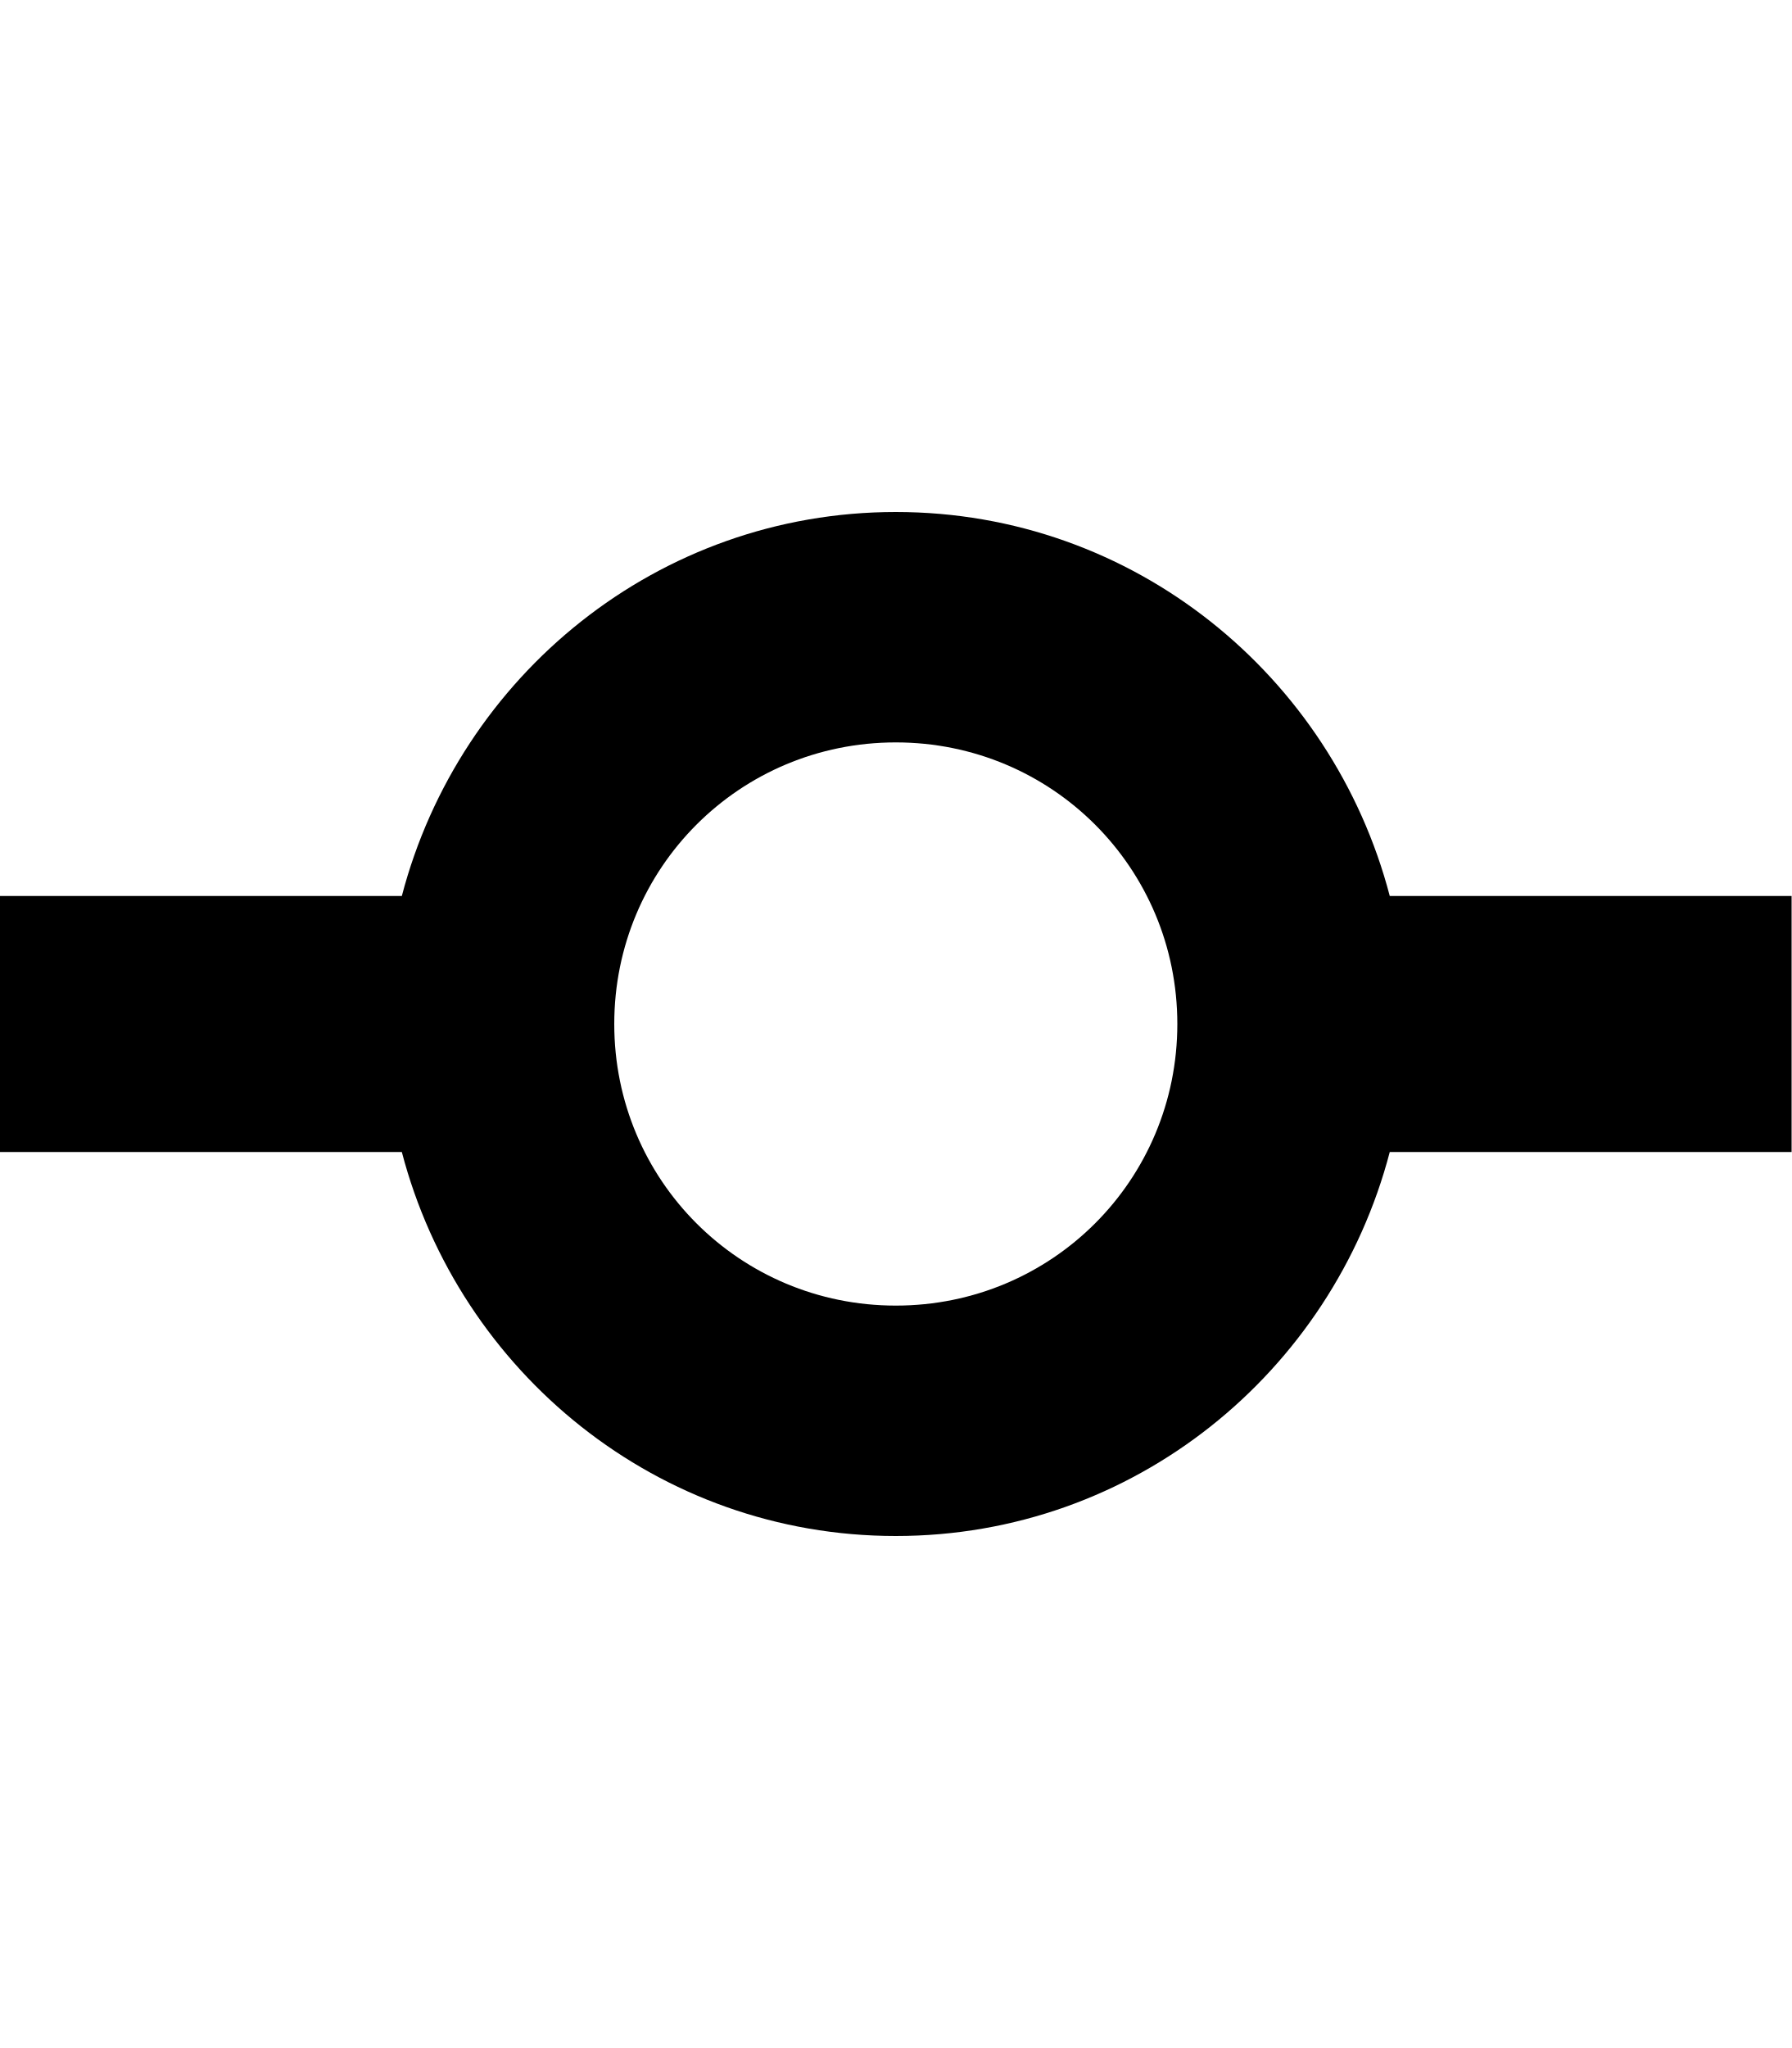
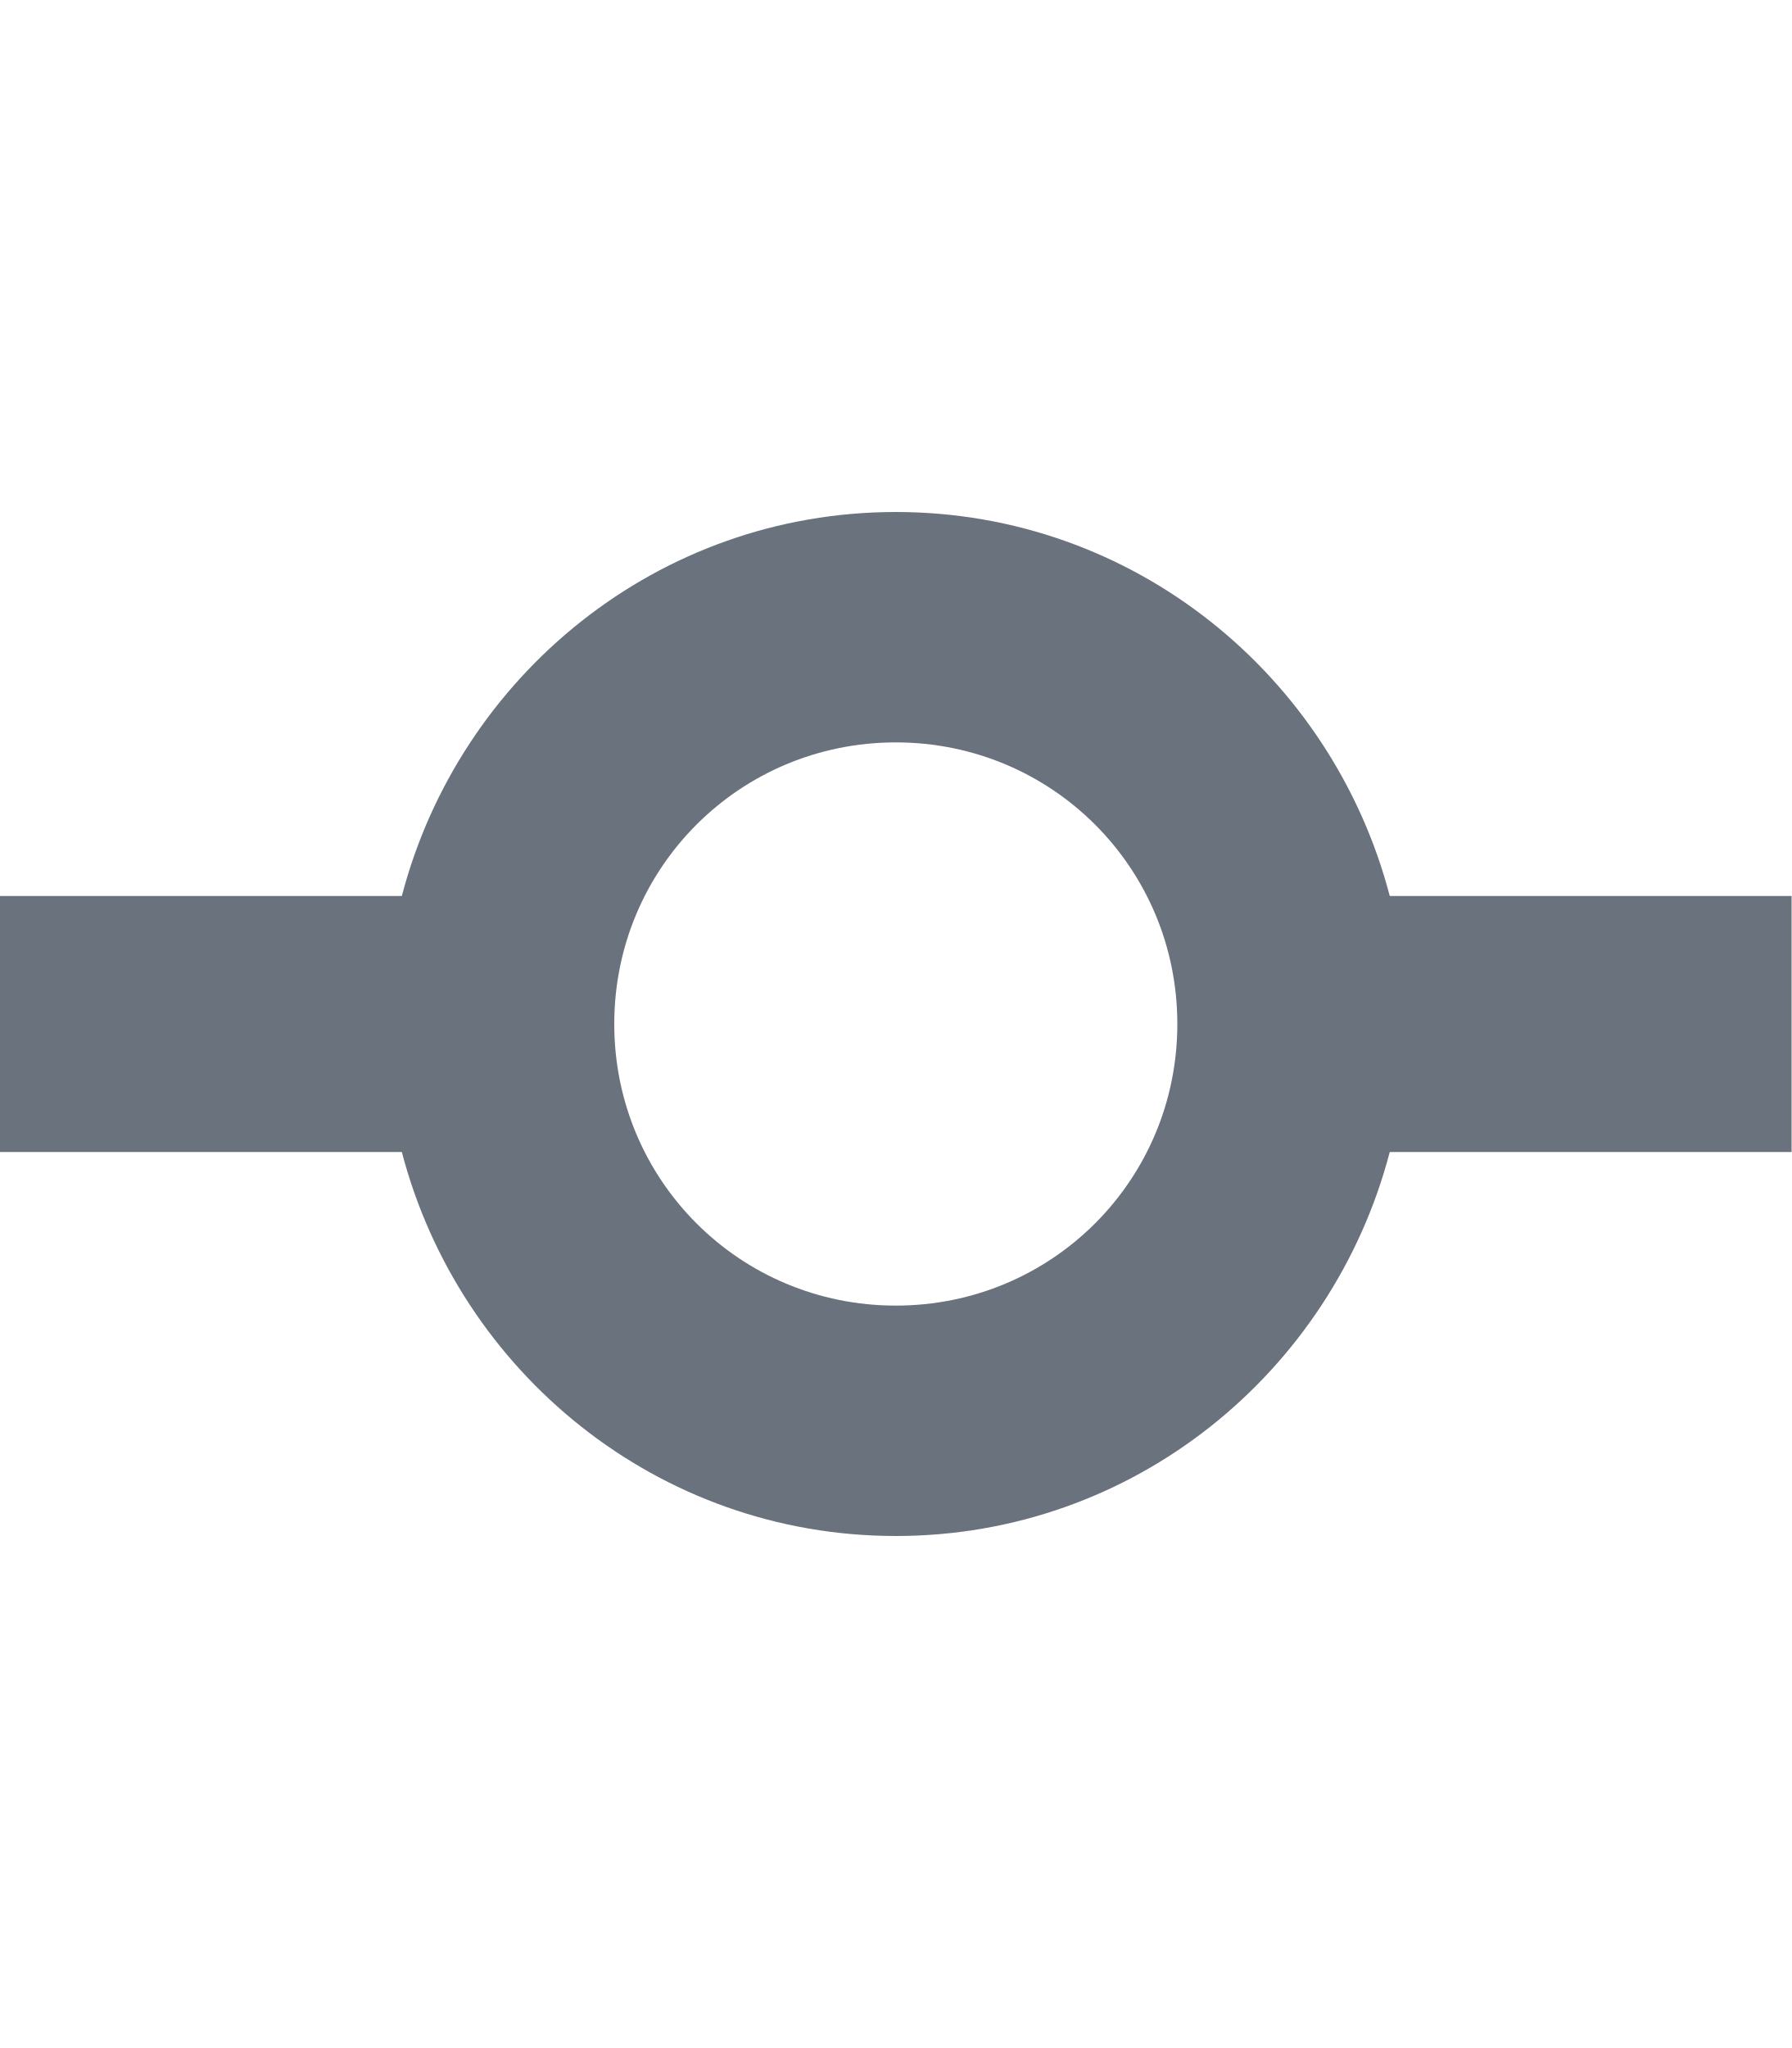
<svg xmlns="http://www.w3.org/2000/svg" width="14" height="16" viewBox="0 0 14 16">
-   <path fill-rule="evenodd" d="M10.86 7c-.45-1.72-2-3-3.86-3-1.86 0-3.41 1.28-3.86 3H0v2h3.14c.45 1.72 2 3 3.86 3 1.86 0 3.41-1.28 3.86-3H14V7h-3.14zM7 10.2c-1.22 0-2.2-.98-2.2-2.2 0-1.22.98-2.2 2.2-2.2 1.22 0 2.2.98 2.2 2.2 0 1.22-.98 2.2-2.2 2.2z" />
+   <path fill="#6a737d" fill-rule="evenodd" d="M10.86 7c-.45-1.72-2-3-3.86-3-1.86 0-3.41 1.28-3.86 3H0v2h3.14c.45 1.72 2 3 3.86 3 1.86 0 3.41-1.28 3.86-3H14V7h-3.14zM7 10.2c-1.22 0-2.2-.98-2.2-2.2 0-1.22.98-2.2 2.2-2.2 1.22 0 2.2.98 2.2 2.2 0 1.22-.98 2.2-2.2 2.2z" />
</svg>
